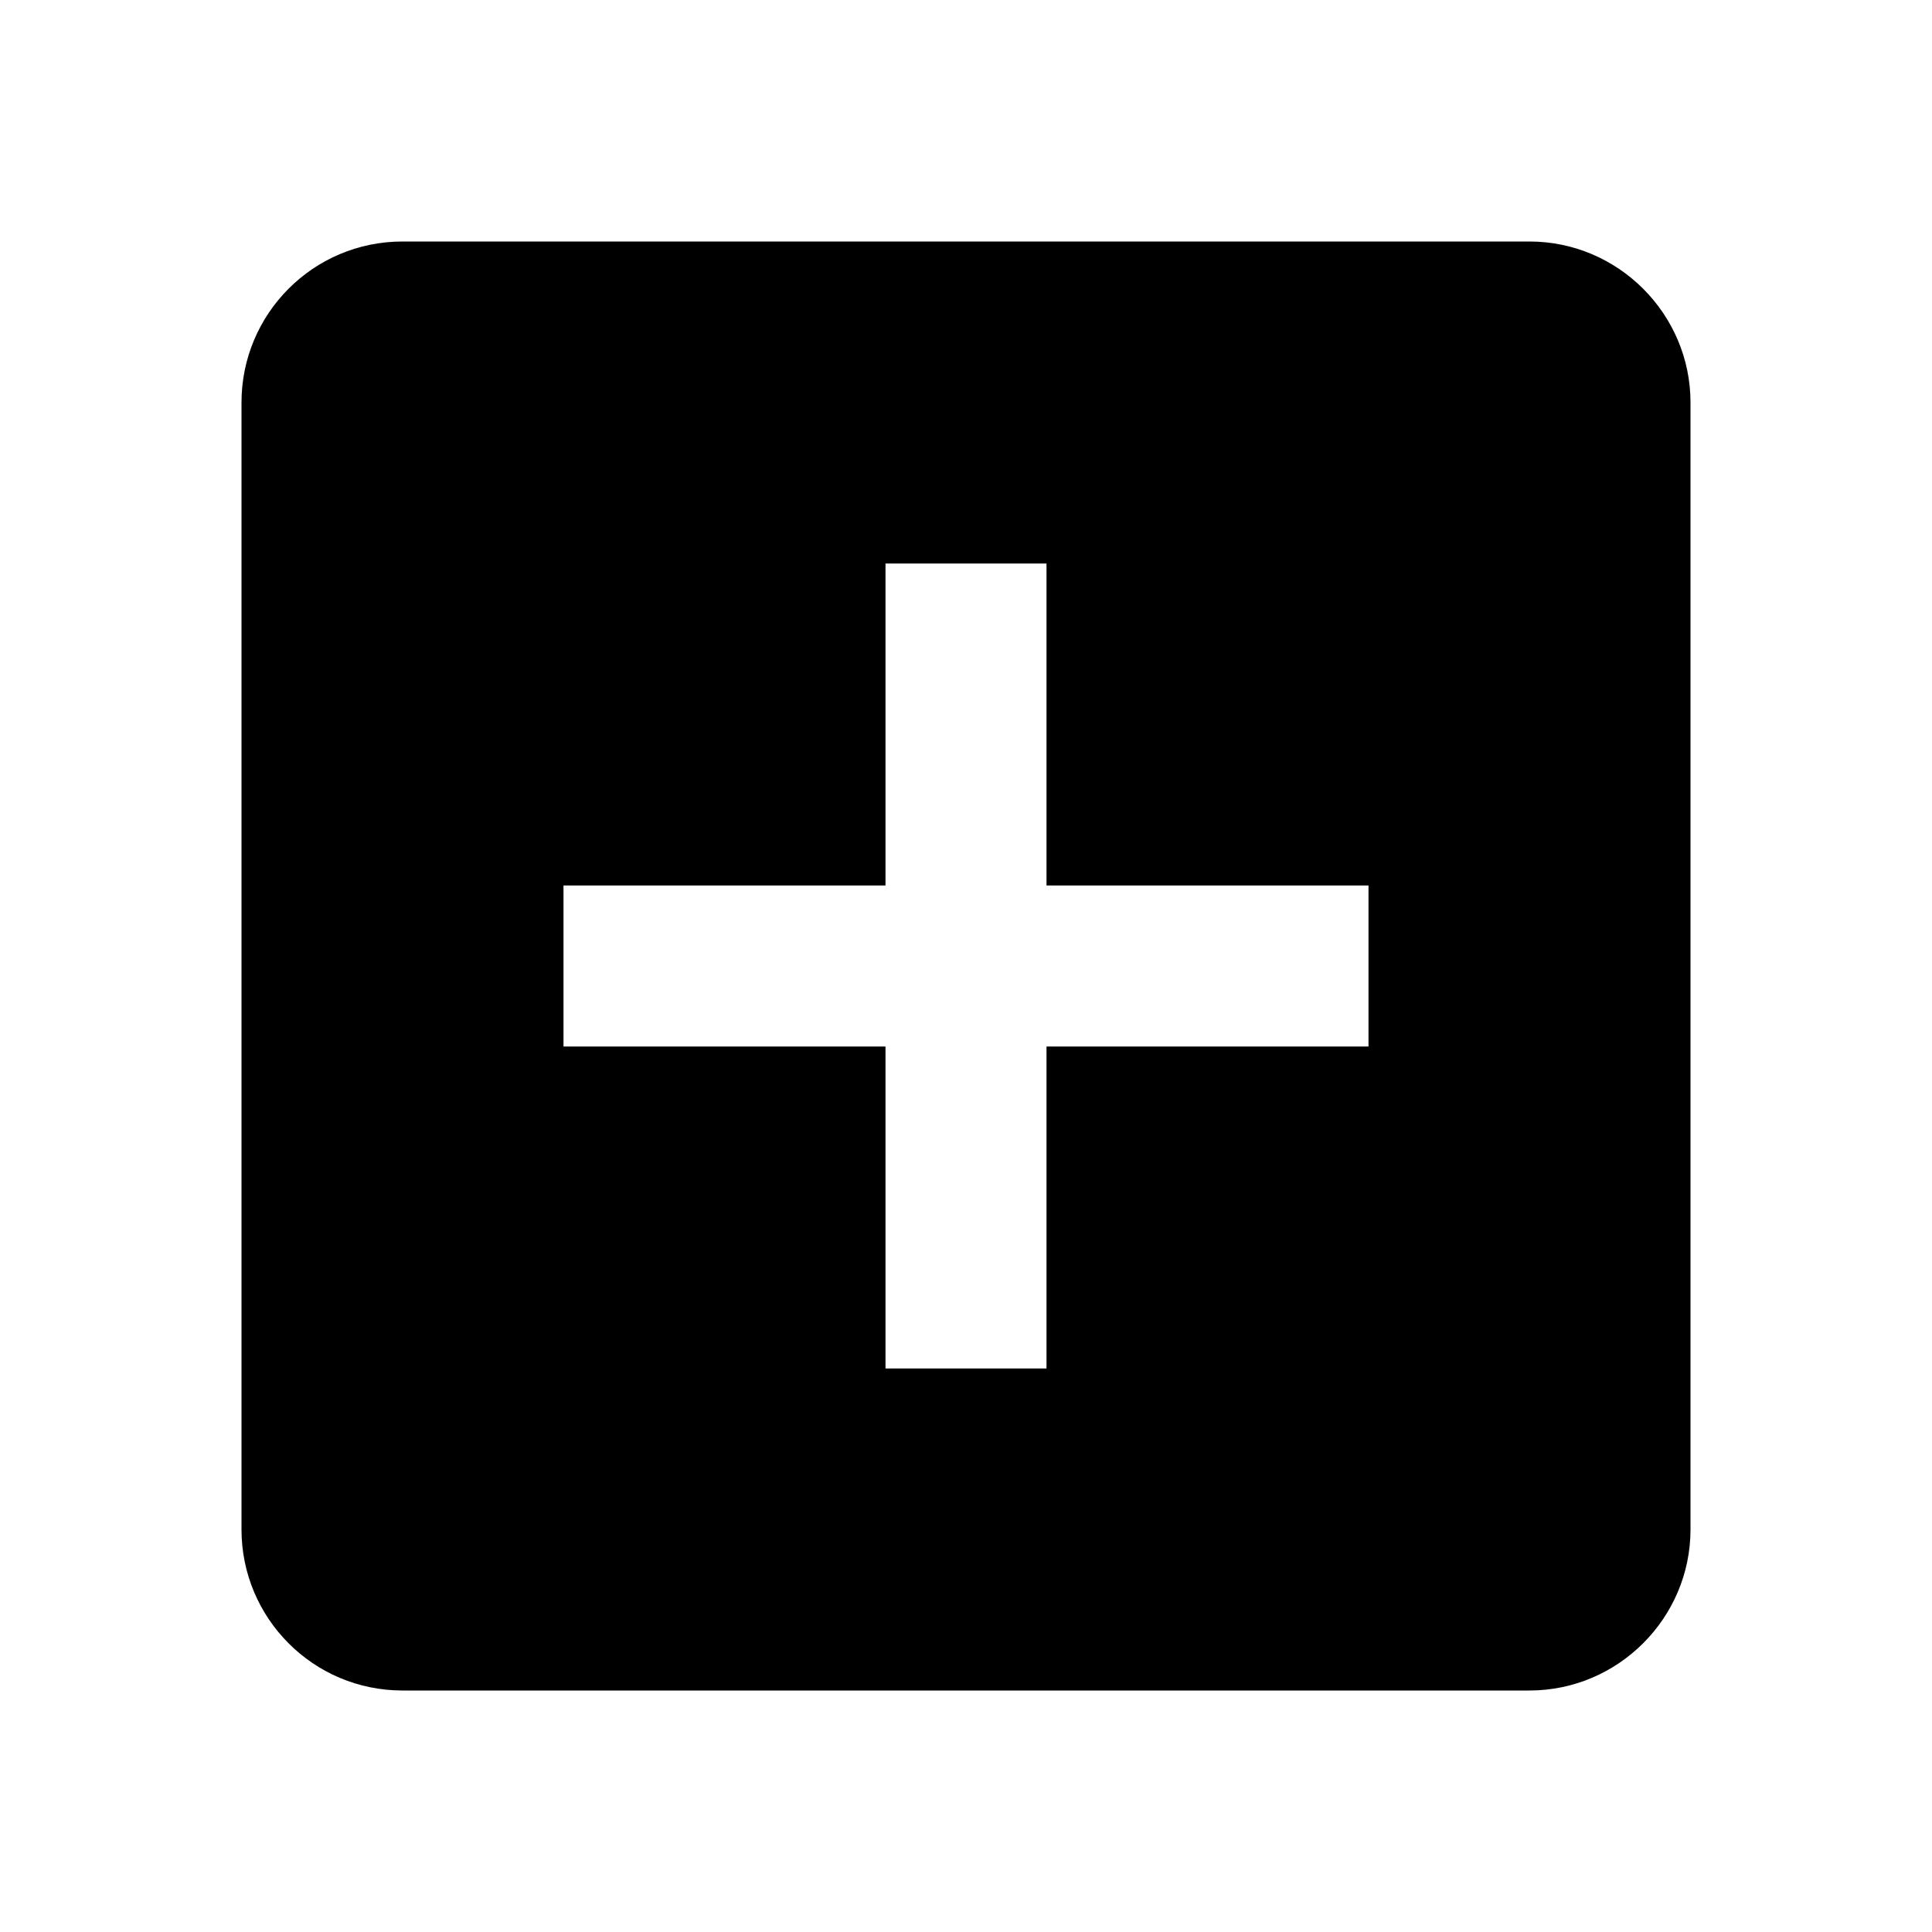
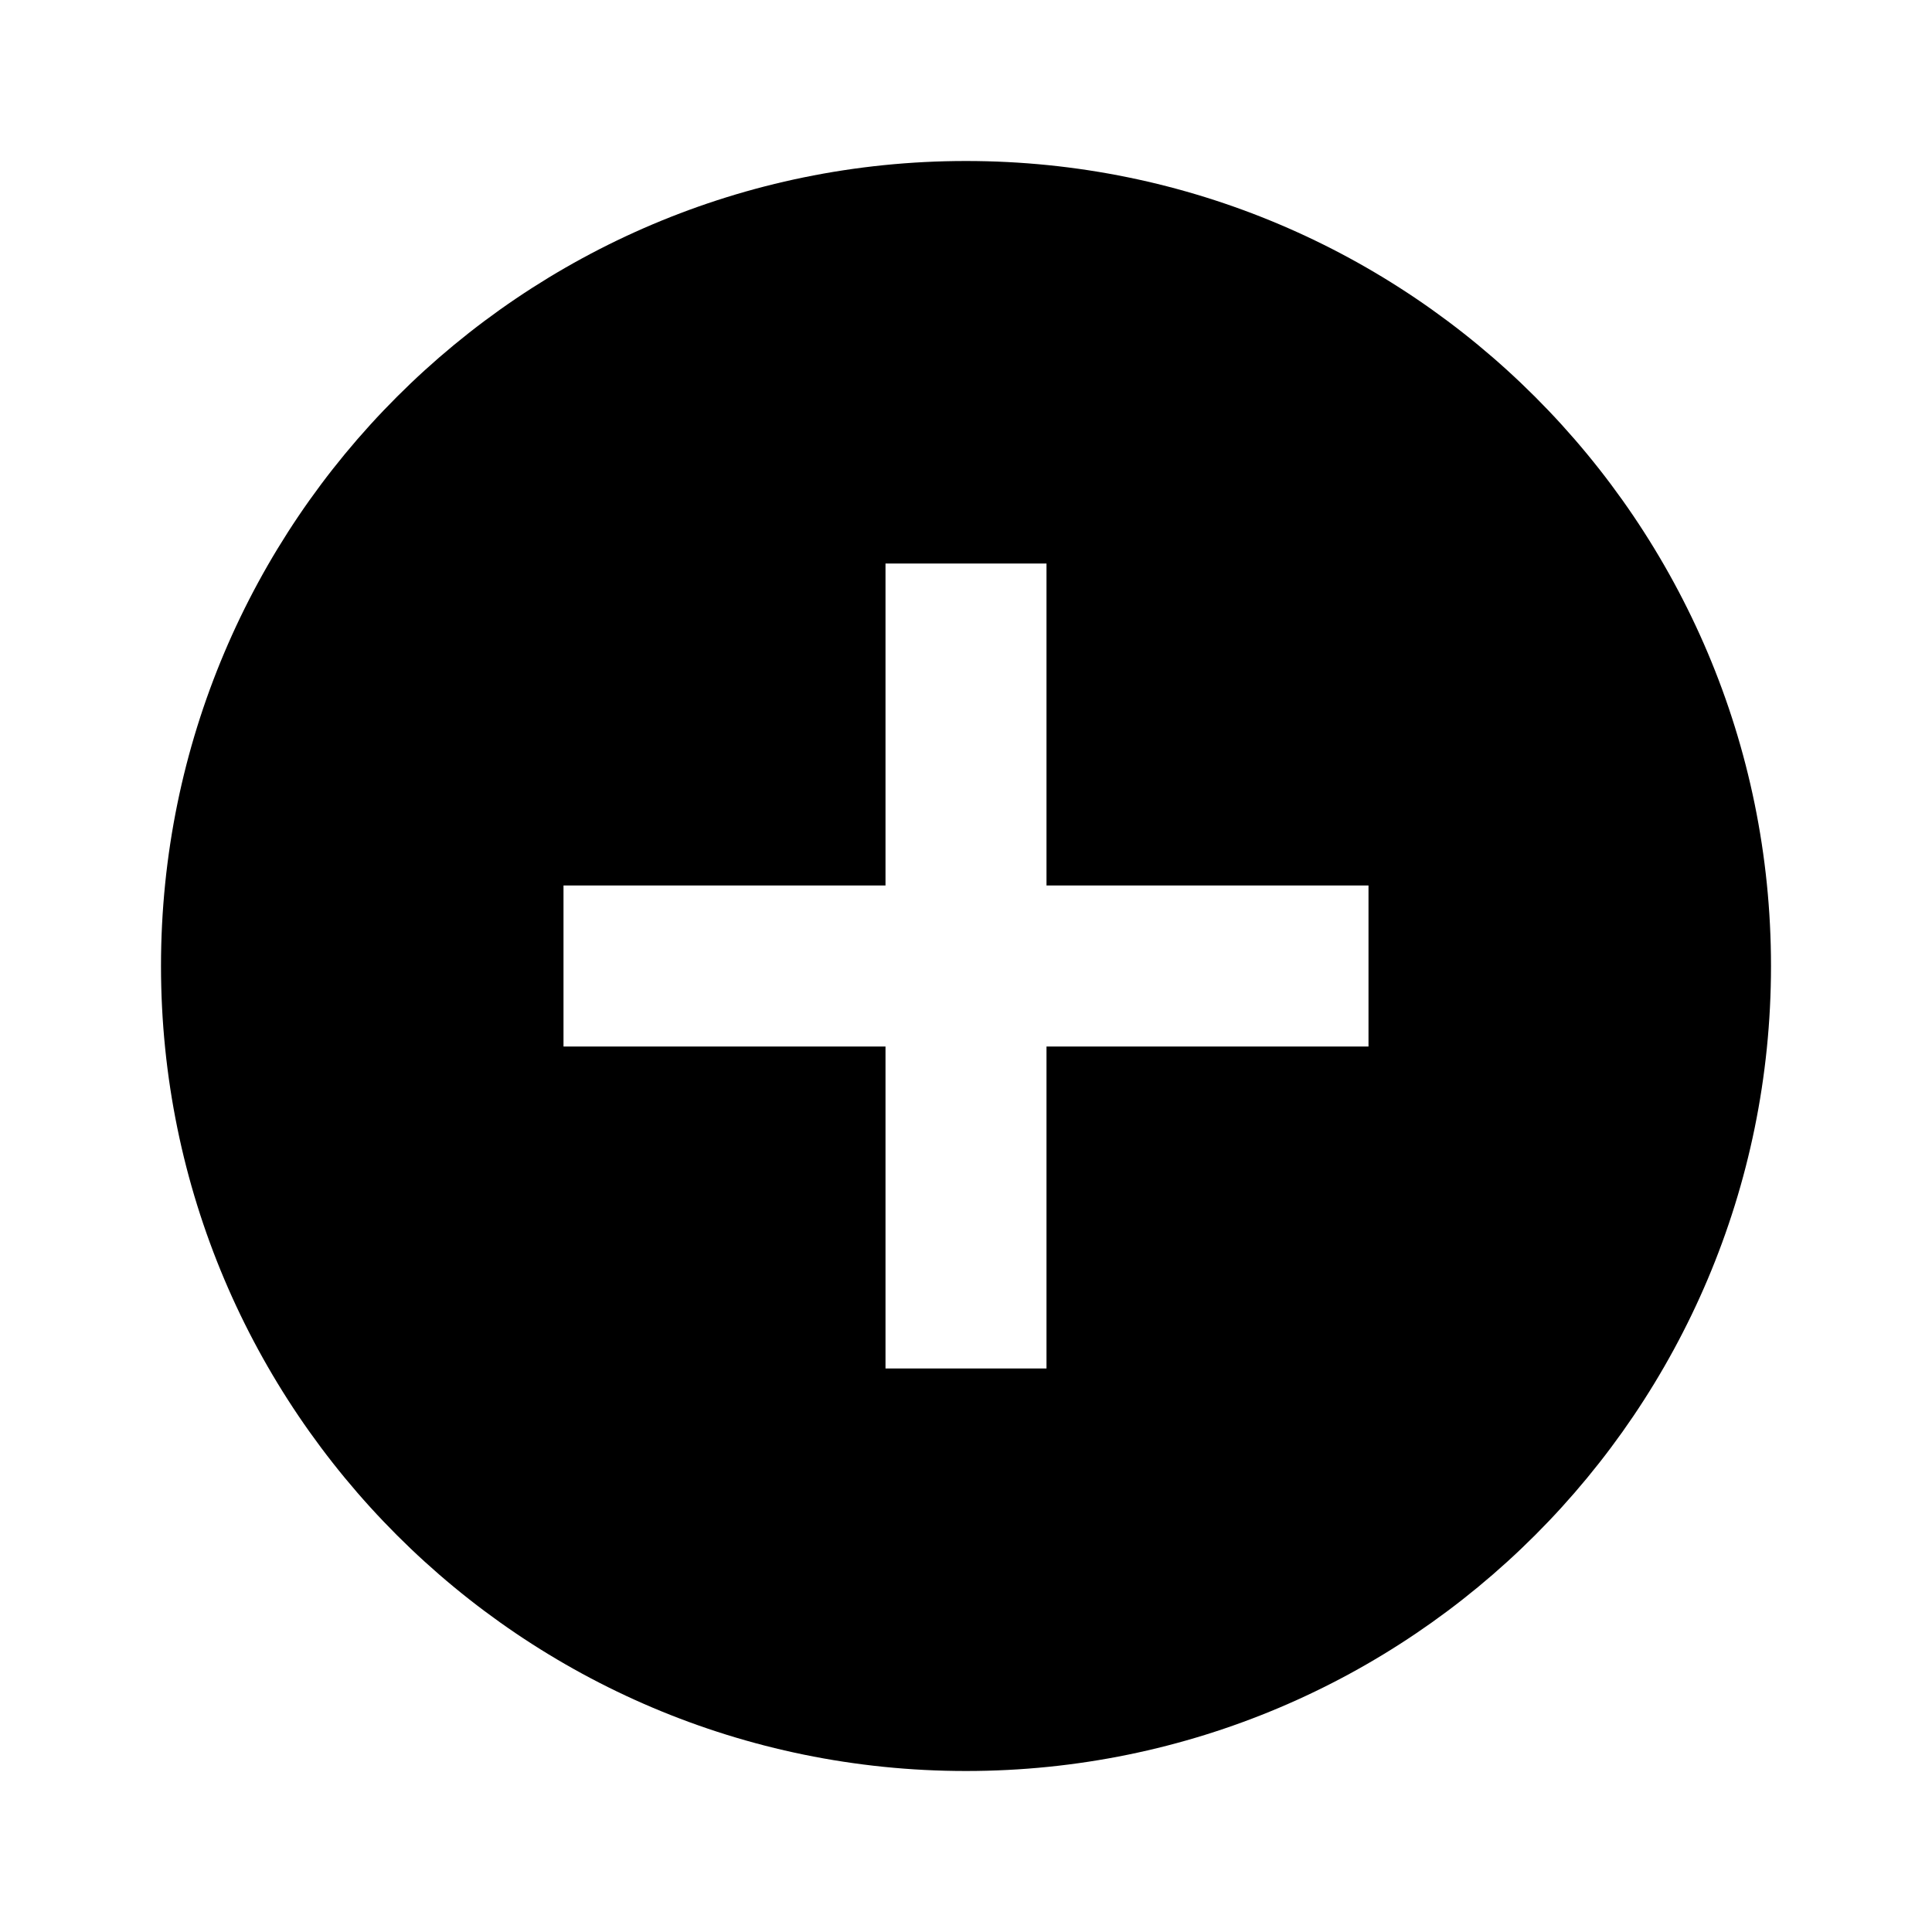
<svg xmlns="http://www.w3.org/2000/svg" width="24" height="24" viewBox="0 0 24 24">
-   <path d="M19 3H5c-1.11 0-2 .9-2 2v14c0 1.1.89 2 2 2h14c1.1 0 2-.9 2-2V5c0-1.1-.9-2-2-2zm-2 10h-4v4h-2v-4H7v-2h4V7h2v4h4v2z" />
  <path d="M0 0h24v24H0z" fill="none" />
+   <path d="M12 2C6.48 2 2 6.48 2 12s4.48 10 10 10 10-4.48 10-10S17.52 2 12 2zm5 11h-4v4h-2v-4H7v-2h4V7h2v4h4v2z" />
</svg>
